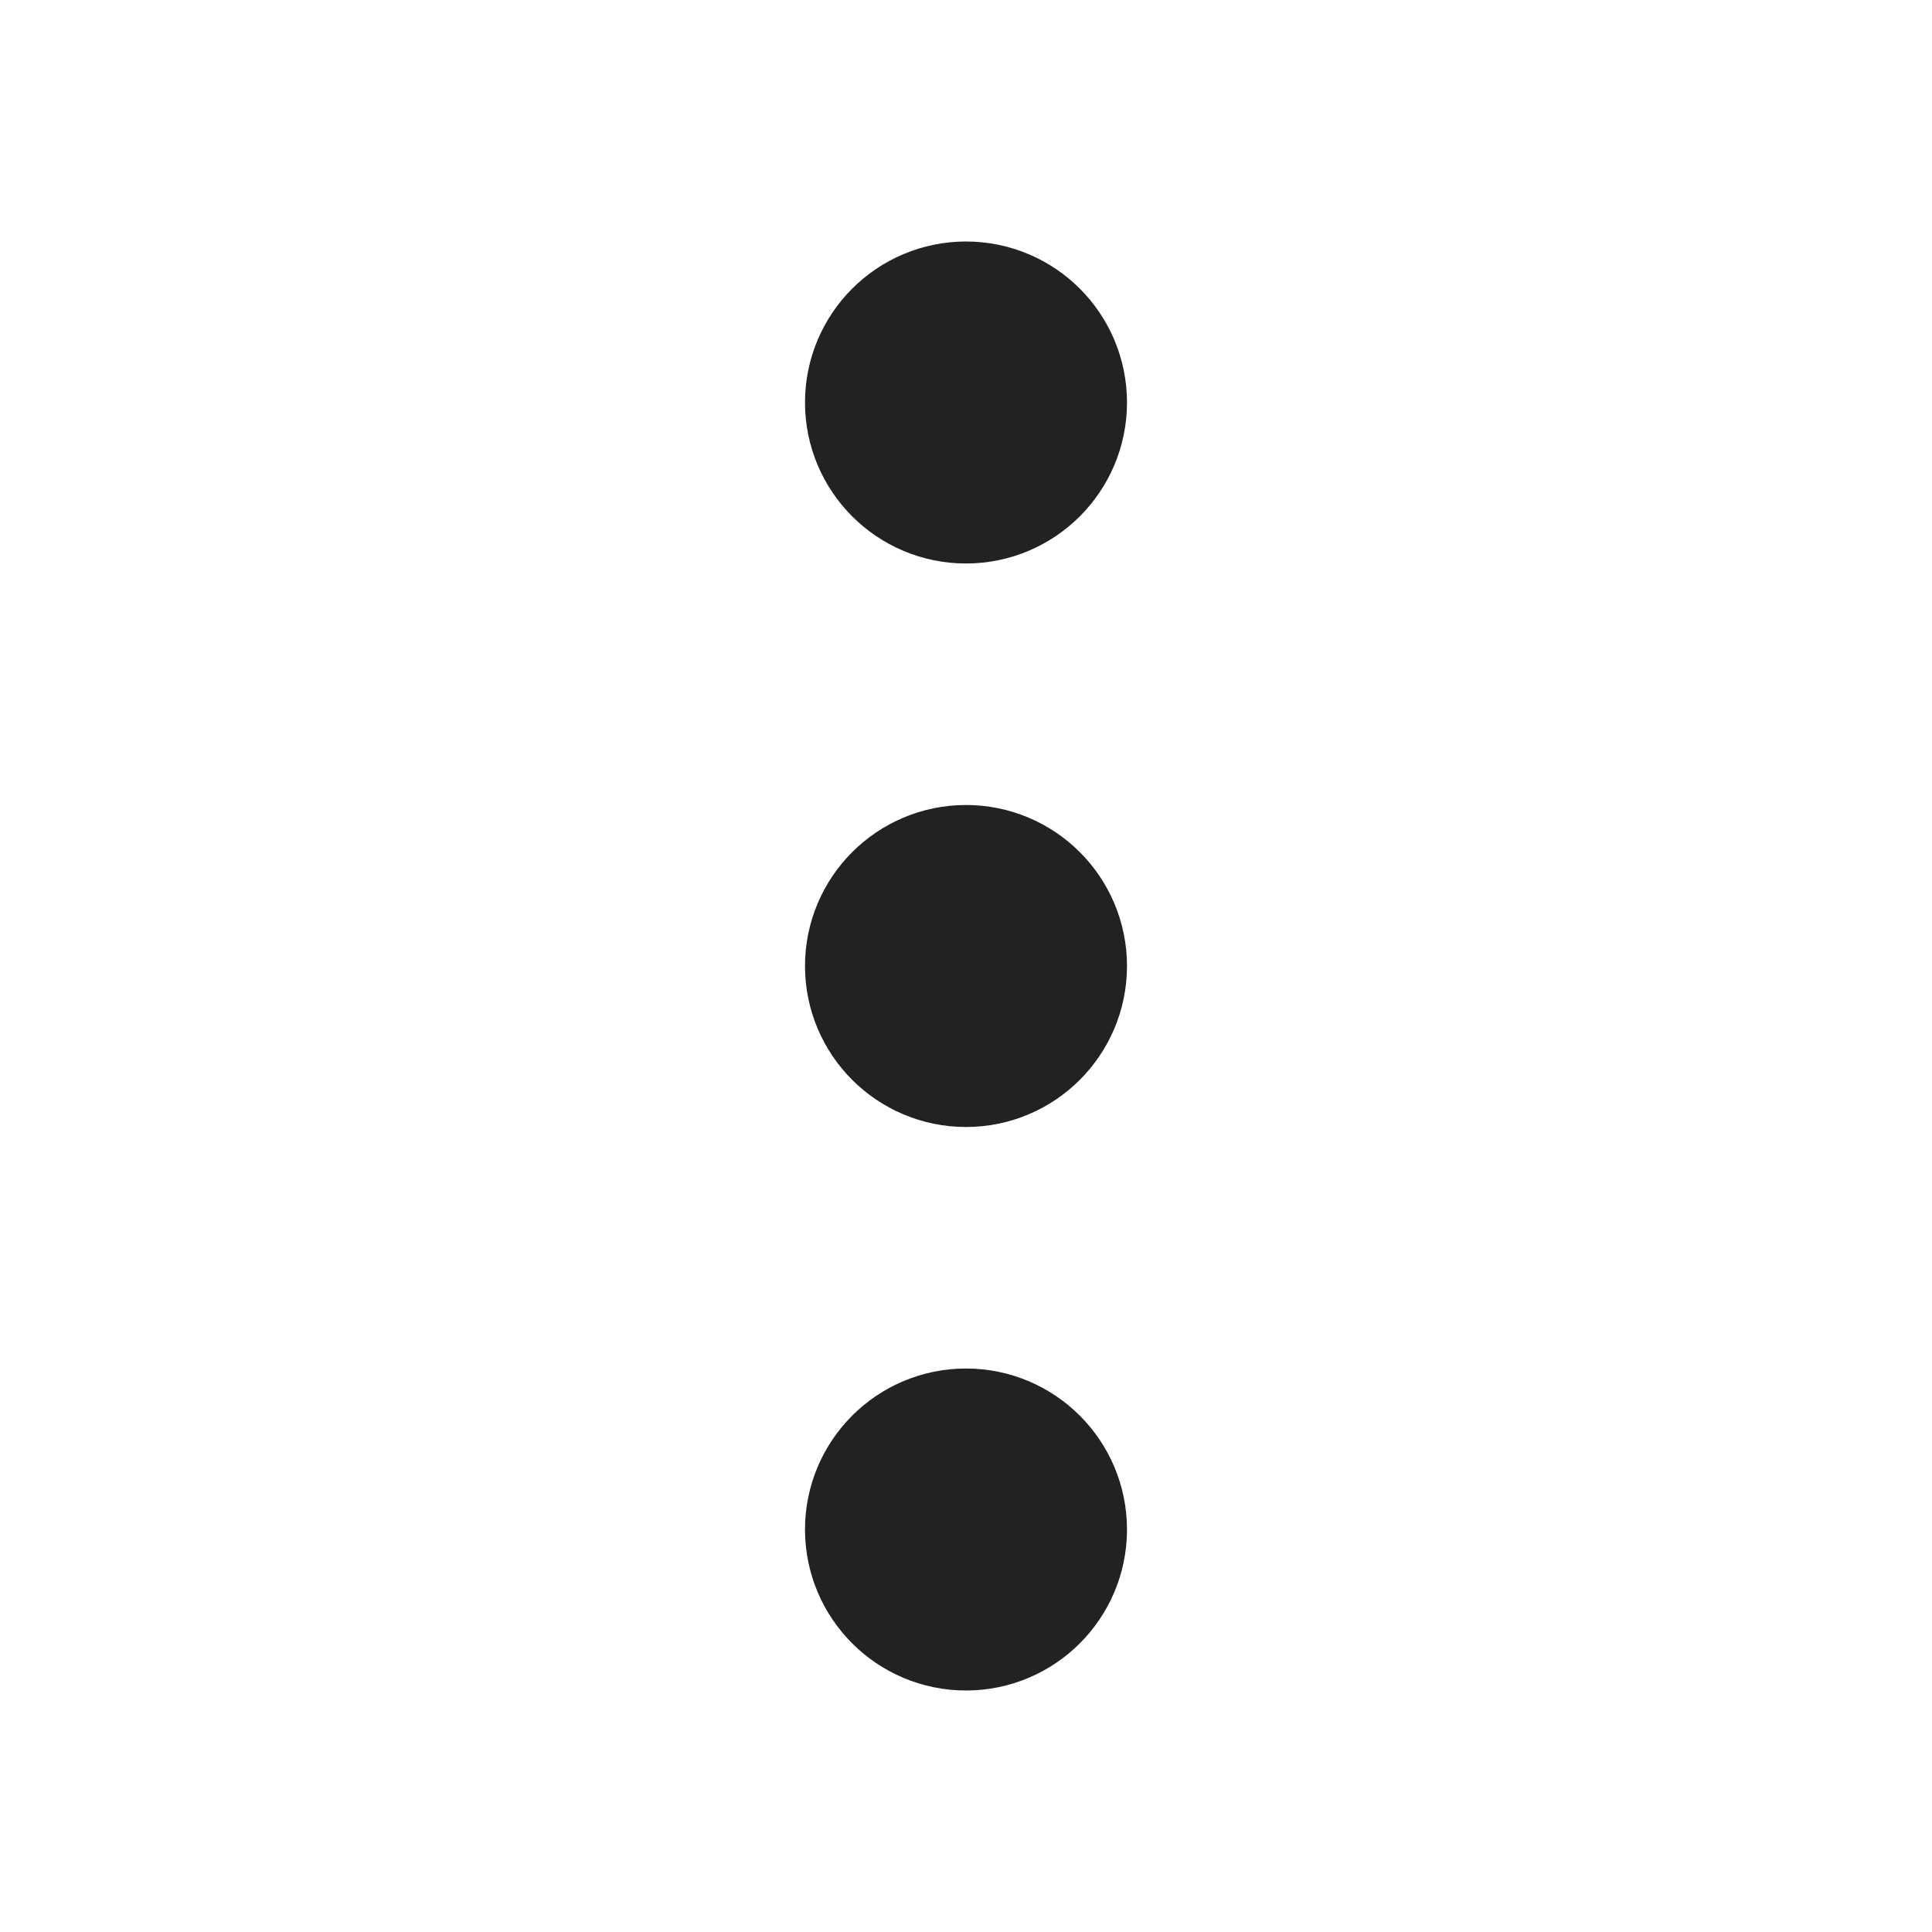
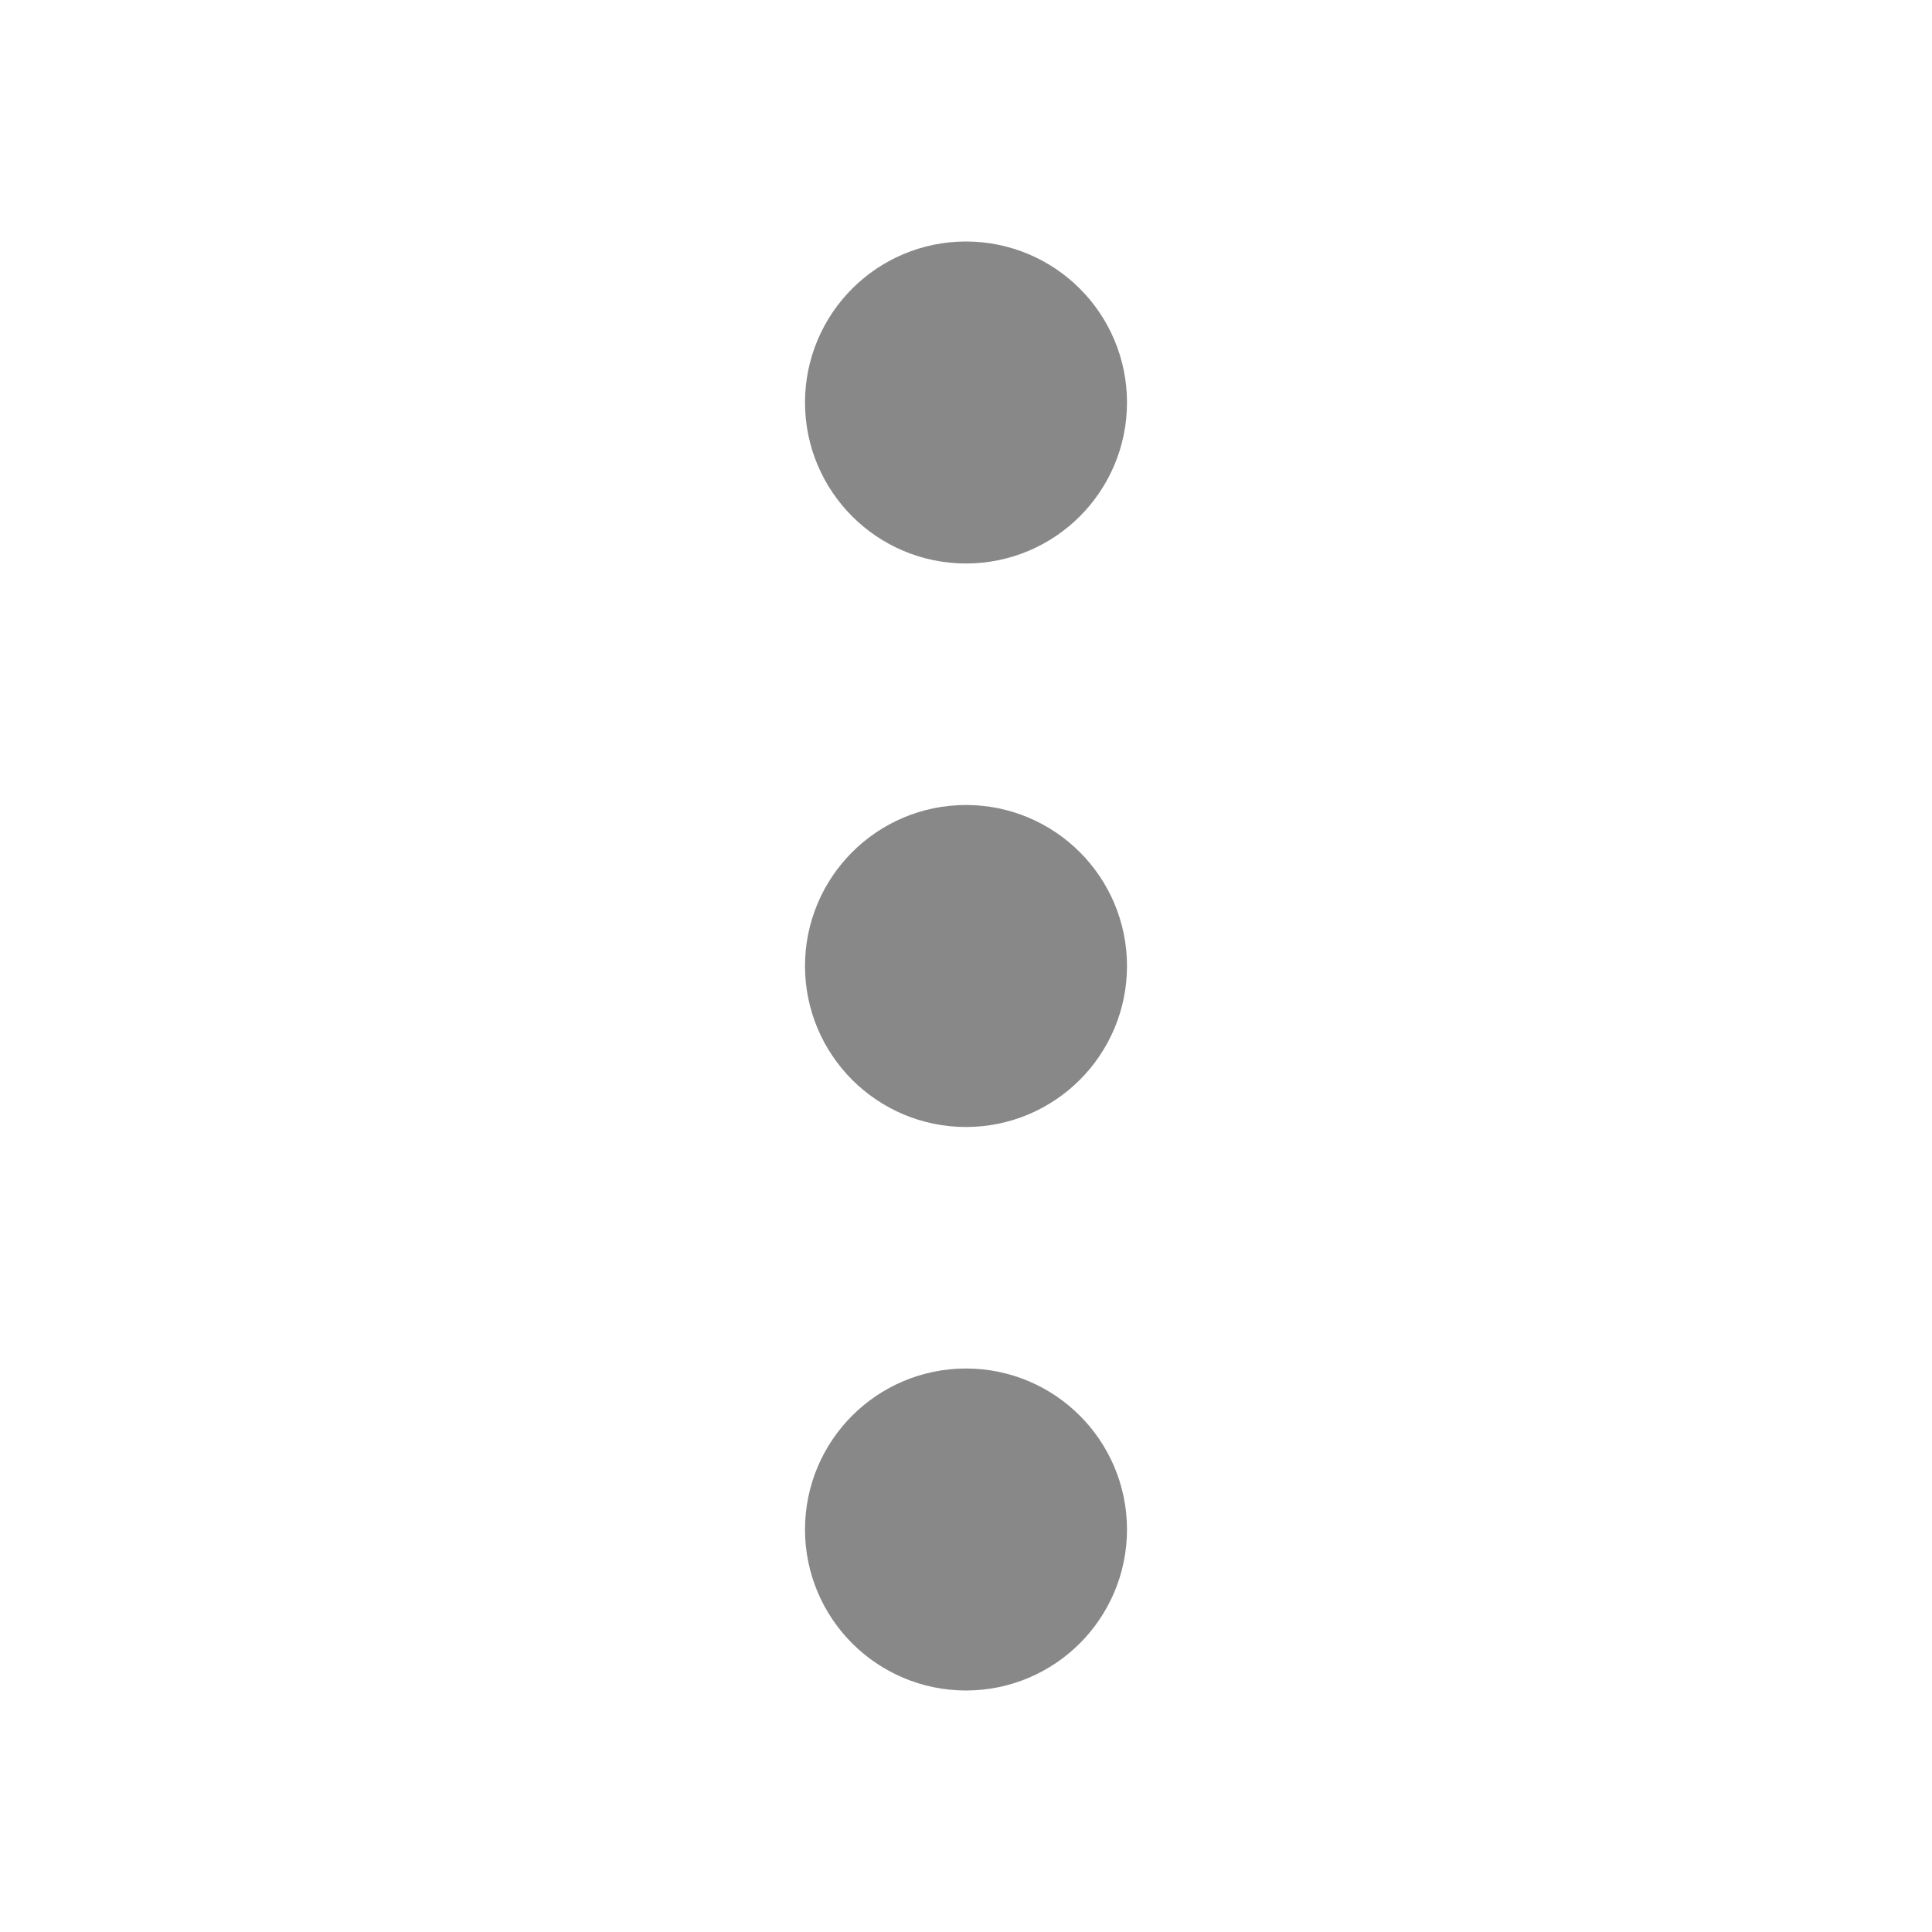
<svg xmlns="http://www.w3.org/2000/svg" width="24" height="24" viewBox="0 0 24 24" fill="none">
-   <path d="M12 13C12.552 13 13 12.552 13 12C13 11.448 12.552 11 12 11C11.448 11 11 11.448 11 12C11 12.552 11.448 13 12 13Z" stroke="#222222" stroke-width="2" stroke-linecap="round" stroke-linejoin="round" />
-   <path d="M12 6C12.552 6 13 5.552 13 5C13 4.448 12.552 4 12 4C11.448 4 11 4.448 11 5C11 5.552 11.448 6 12 6Z" stroke="#222222" stroke-width="2" stroke-linecap="round" stroke-linejoin="round" />
-   <path d="M12 20C12.552 20 13 19.552 13 19C13 18.448 12.552 18 12 18C11.448 18 11 18.448 11 19C11 19.552 11.448 20 12 20Z" stroke="#222222" stroke-width="2" stroke-linecap="round" stroke-linejoin="round" />
+   <path d="M12 13C12.552 13 13 12.552 13 12C13 11.448 12.552 11 12 11C11.448 11 11 11.448 11 12C11 12.552 11.448 13 12 13Z" stroke="#888888" stroke-width="2" stroke-linecap="round" stroke-linejoin="round" />
+   <path d="M12 6C12.552 6 13 5.552 13 5C13 4.448 12.552 4 12 4C11.448 4 11 4.448 11 5C11 5.552 11.448 6 12 6Z" stroke="#888888" stroke-width="2" stroke-linecap="round" stroke-linejoin="round" />
+   <path d="M12 20C12.552 20 13 19.552 13 19C13 18.448 12.552 18 12 18C11.448 18 11 18.448 11 19C11 19.552 11.448 20 12 20Z" stroke="#888888" stroke-width="2" stroke-linecap="round" stroke-linejoin="round" />
</svg>
